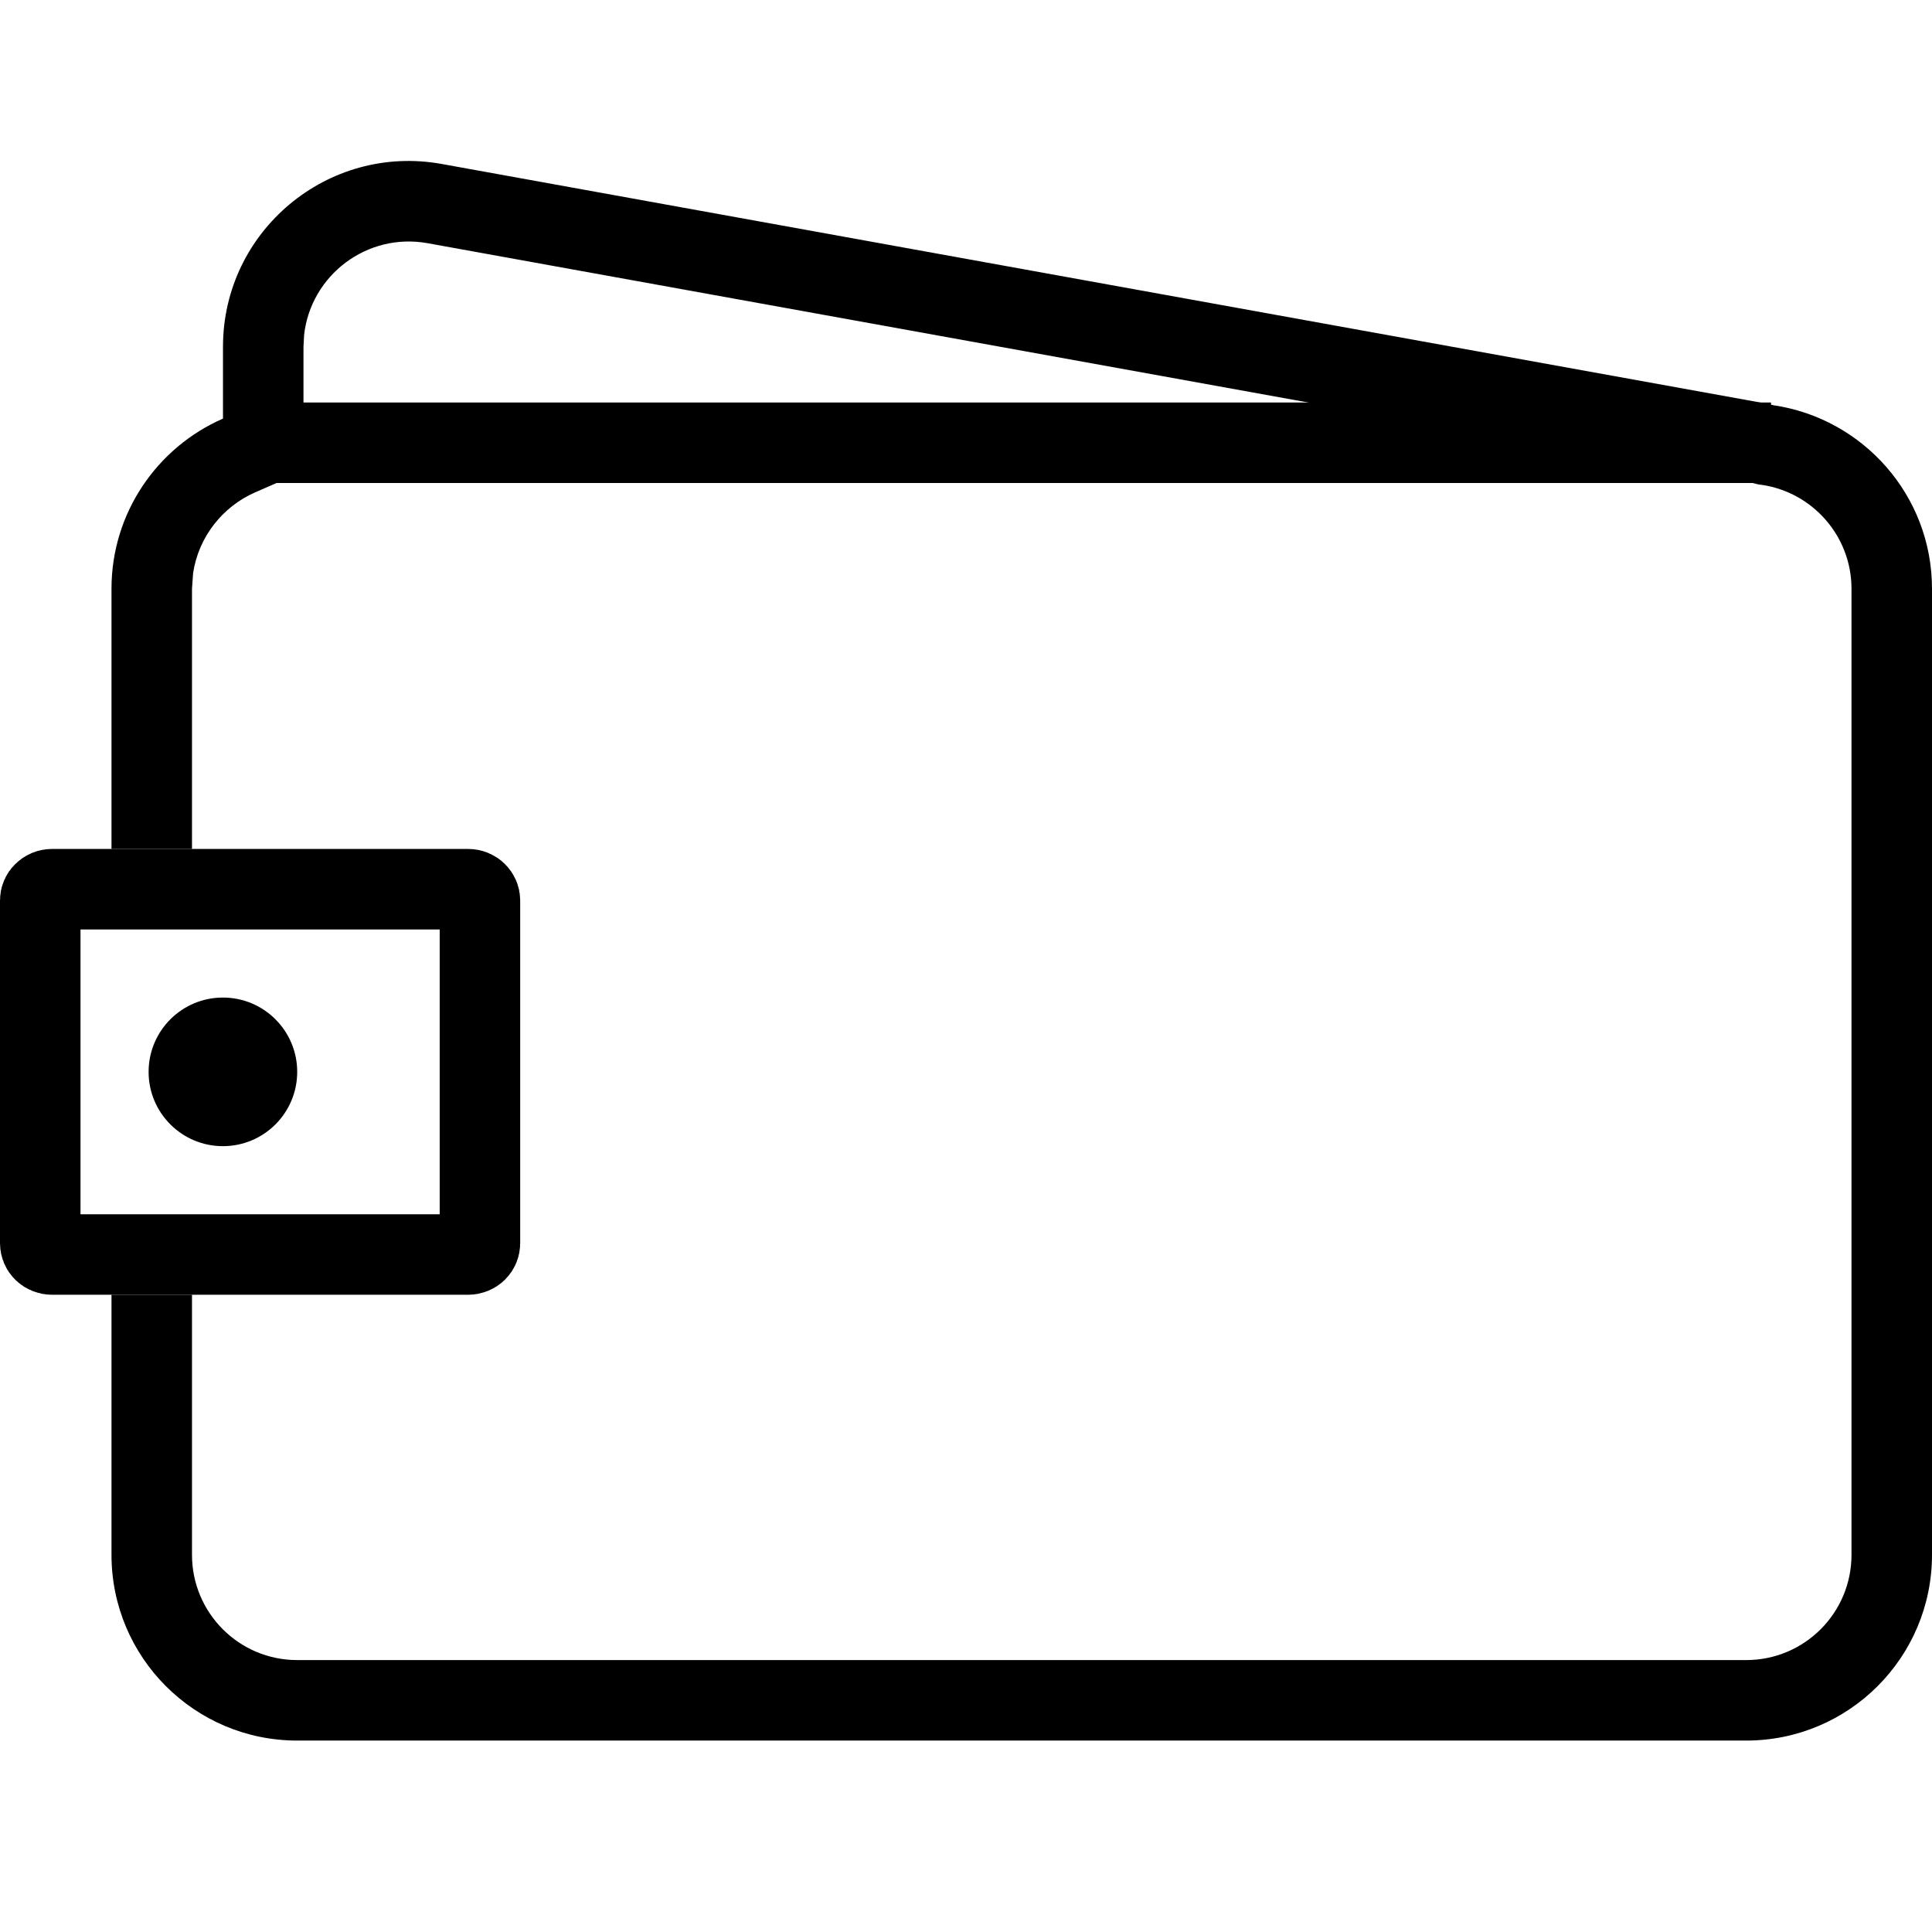
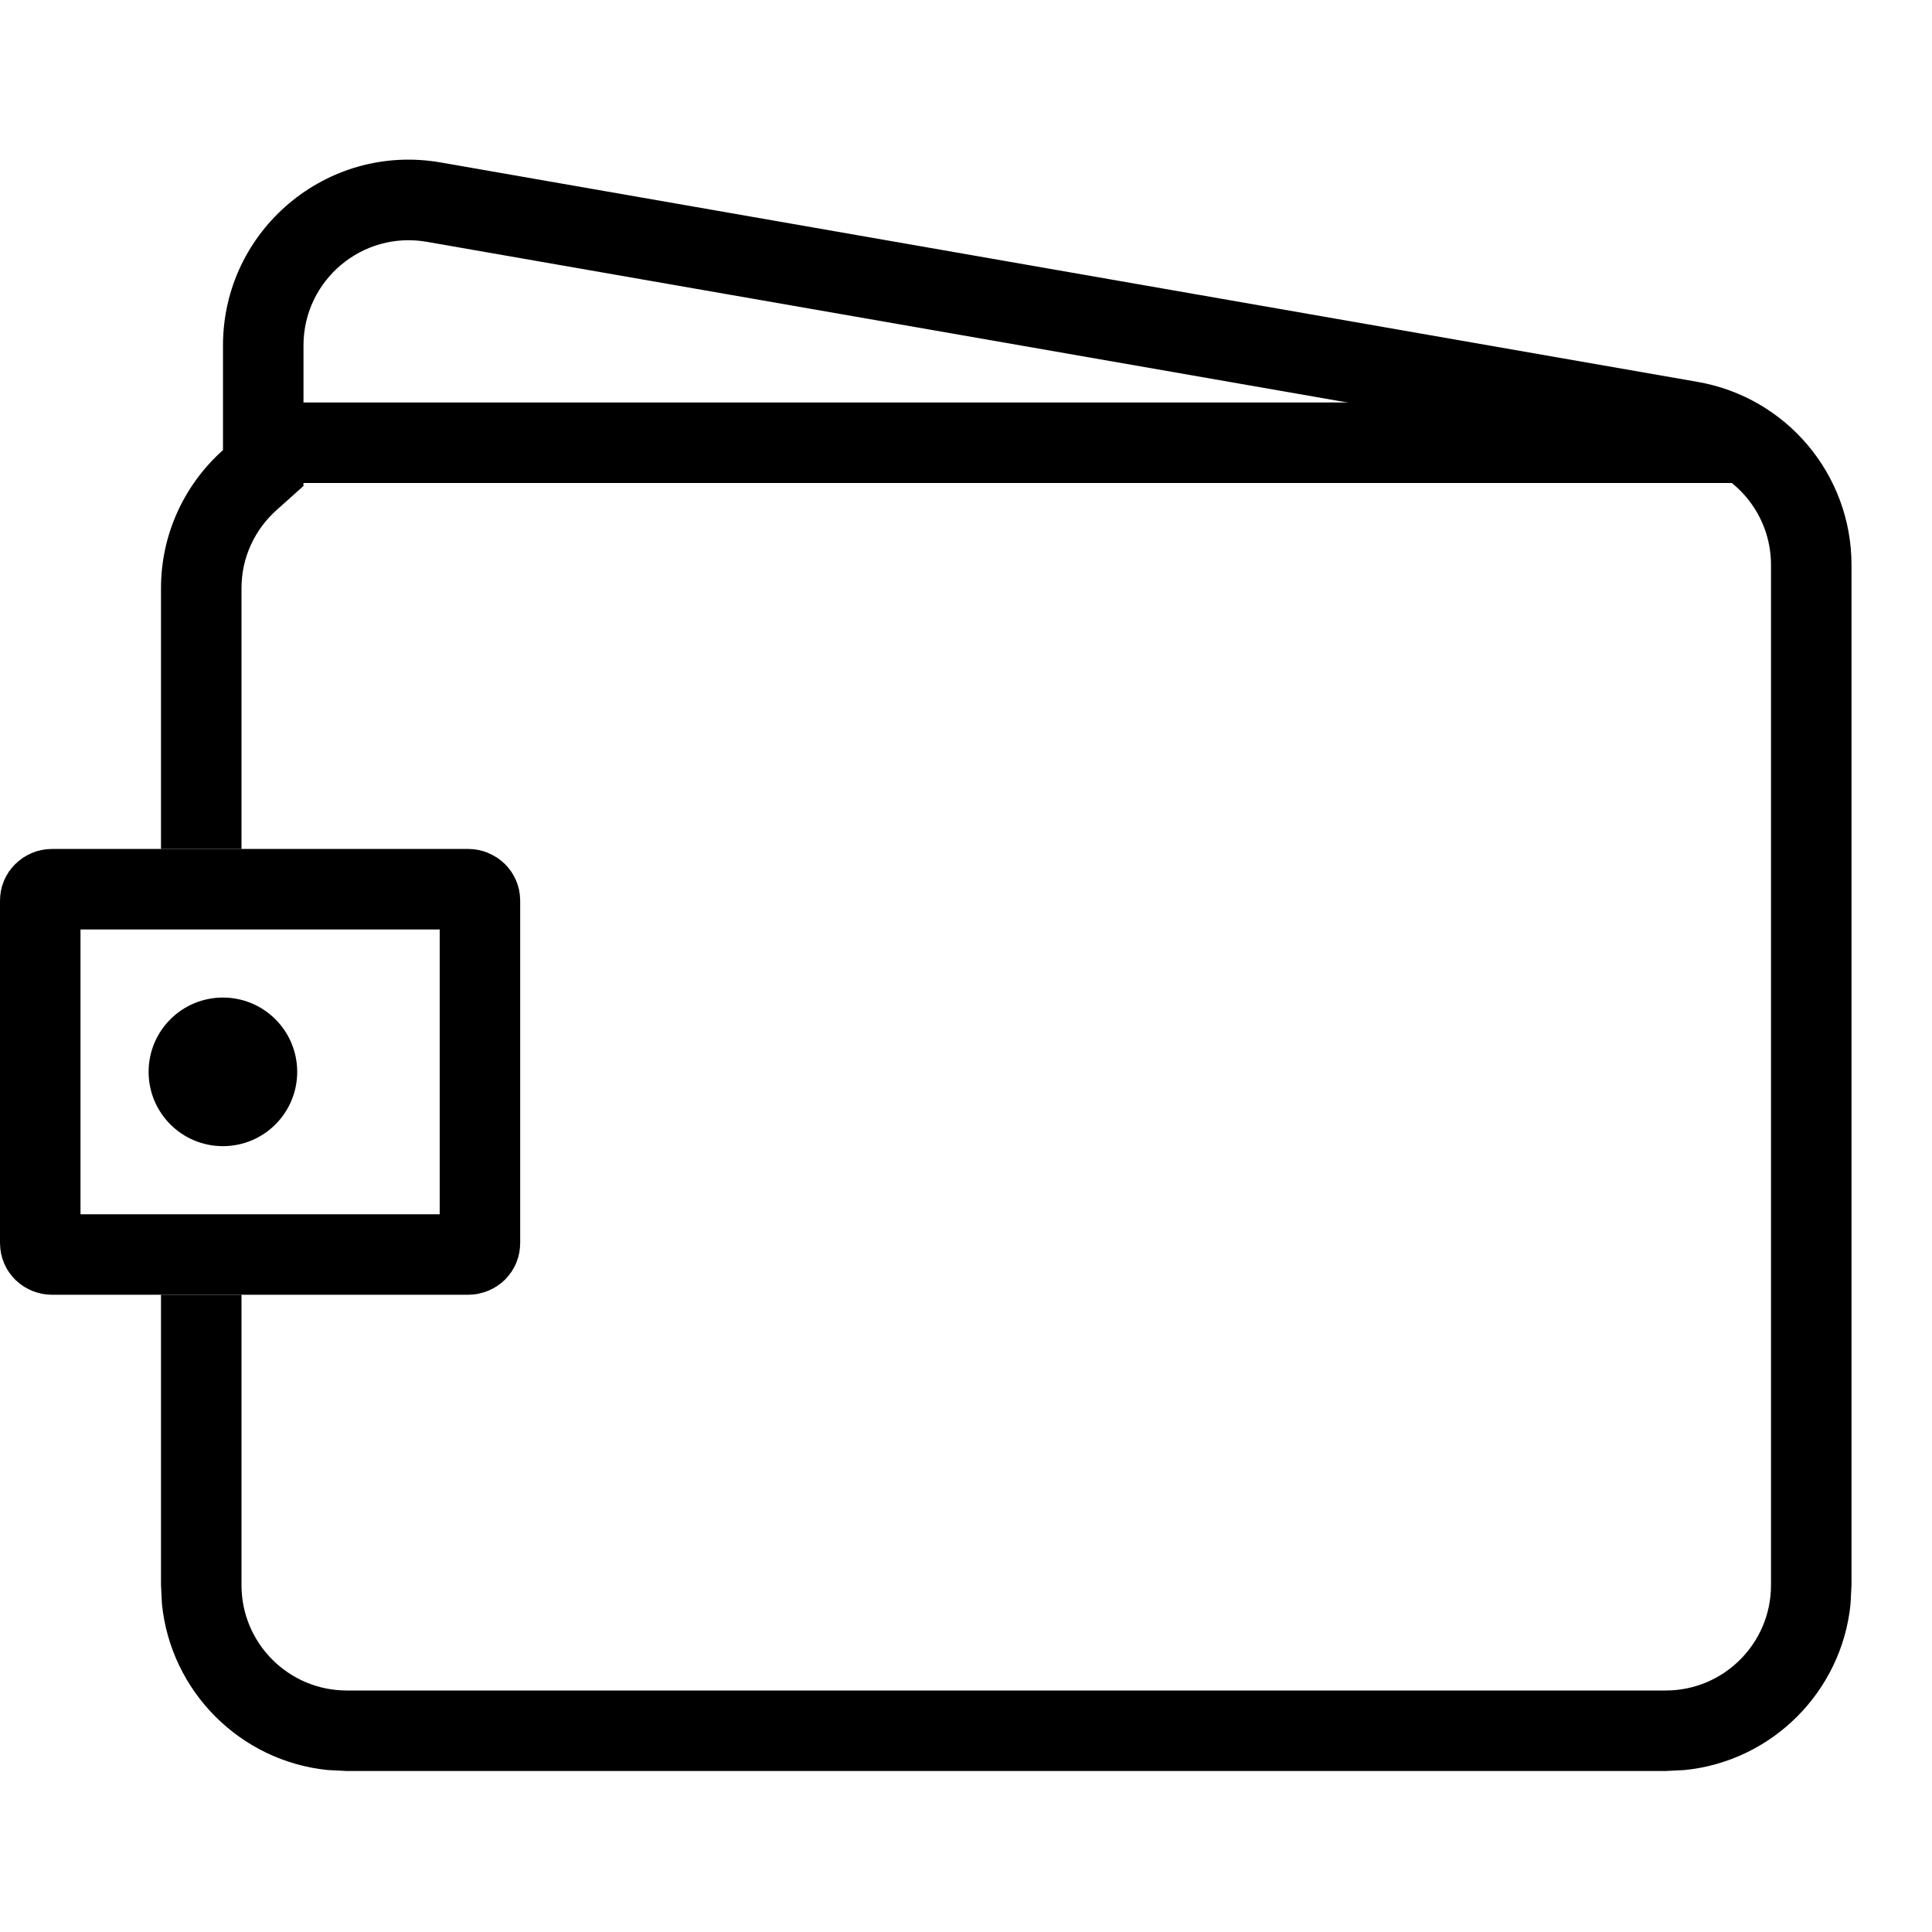
<svg xmlns="http://www.w3.org/2000/svg" width="24" height="24" viewBox="0 0 24 24" fill="none">
-   <path d="M2.77 4.308C2.77 2.869 4.073 1.781 5.488 2.037L21.944 5.014C21.973 5.019 22.002 5.028 22.03 5.034C23.144 5.198 24 6.155 24 7.314V19.314C24 20.589 22.967 21.622 21.692 21.622H3.692C2.418 21.622 1.385 20.589 1.385 19.314V16.084H2.385V19.314C2.385 20.037 2.97 20.622 3.692 20.622H21.692C22.415 20.622 23 20.037 23 19.314V7.314C23 6.66 22.517 6.116 21.885 6.023L21.851 6.019L21.815 6.011C21.794 6.006 21.775 6.001 21.763 5.998C21.759 5.997 21.755 5.996 21.752 5.995L5.311 3.021C4.558 2.886 3.863 3.419 3.778 4.157L3.77 4.308V5.854L3.17 6.116C2.764 6.294 2.467 6.67 2.399 7.118L2.385 7.314V10.546H1.385V7.314C1.385 6.369 1.955 5.556 2.77 5.2V4.308Z" fill="black" />
+   <path d="M2.77 4.292C2.77 2.859 4.062 1.772 5.474 2.018L21.089 4.744C22.194 4.937 23 5.896 23 7.017V19.692L22.988 19.927C22.878 21.014 22.015 21.878 20.929 21.988L20.692 22H4.308L4.071 21.988C2.985 21.878 2.122 21.014 2.012 19.927L2 19.692V16.084H3V19.692C3 20.414 3.586 21 4.308 21H20.692C21.414 21 22 20.414 22 19.692V7.017C22 6.382 21.543 5.839 20.917 5.729L5.302 3.004C4.502 2.864 3.77 3.48 3.77 4.292V6.037L3.437 6.335C3.166 6.577 3 6.923 3 7.307V10.546H2V7.307C2 6.625 2.298 6.013 2.77 5.591V4.292Z" fill="black" />
  <path d="M0.646 11.046H5.815C5.856 11.046 5.894 11.062 5.921 11.089C5.947 11.115 5.962 11.149 5.962 11.184V15.445C5.962 15.48 5.948 15.515 5.921 15.542C5.894 15.568 5.856 15.584 5.815 15.584H0.646C0.606 15.584 0.568 15.568 0.541 15.542C0.514 15.515 0.5 15.48 0.5 15.445V11.184C0.5 11.149 0.514 11.115 0.541 11.089C0.568 11.062 0.606 11.046 0.646 11.046Z" stroke="black" />
  <path d="M2.769 14.238C3.279 14.238 3.692 13.825 3.692 13.315C3.692 12.805 3.279 12.392 2.769 12.392C2.259 12.392 1.846 12.805 1.846 13.315C1.846 13.825 2.259 14.238 2.769 14.238Z" fill="black" />
-   <path d="M3 5H22V6H3V5Z" fill="black" />
+   <path d="M3.5 5H21.5L22 6H3.5V5Z" fill="black" />
</svg>
